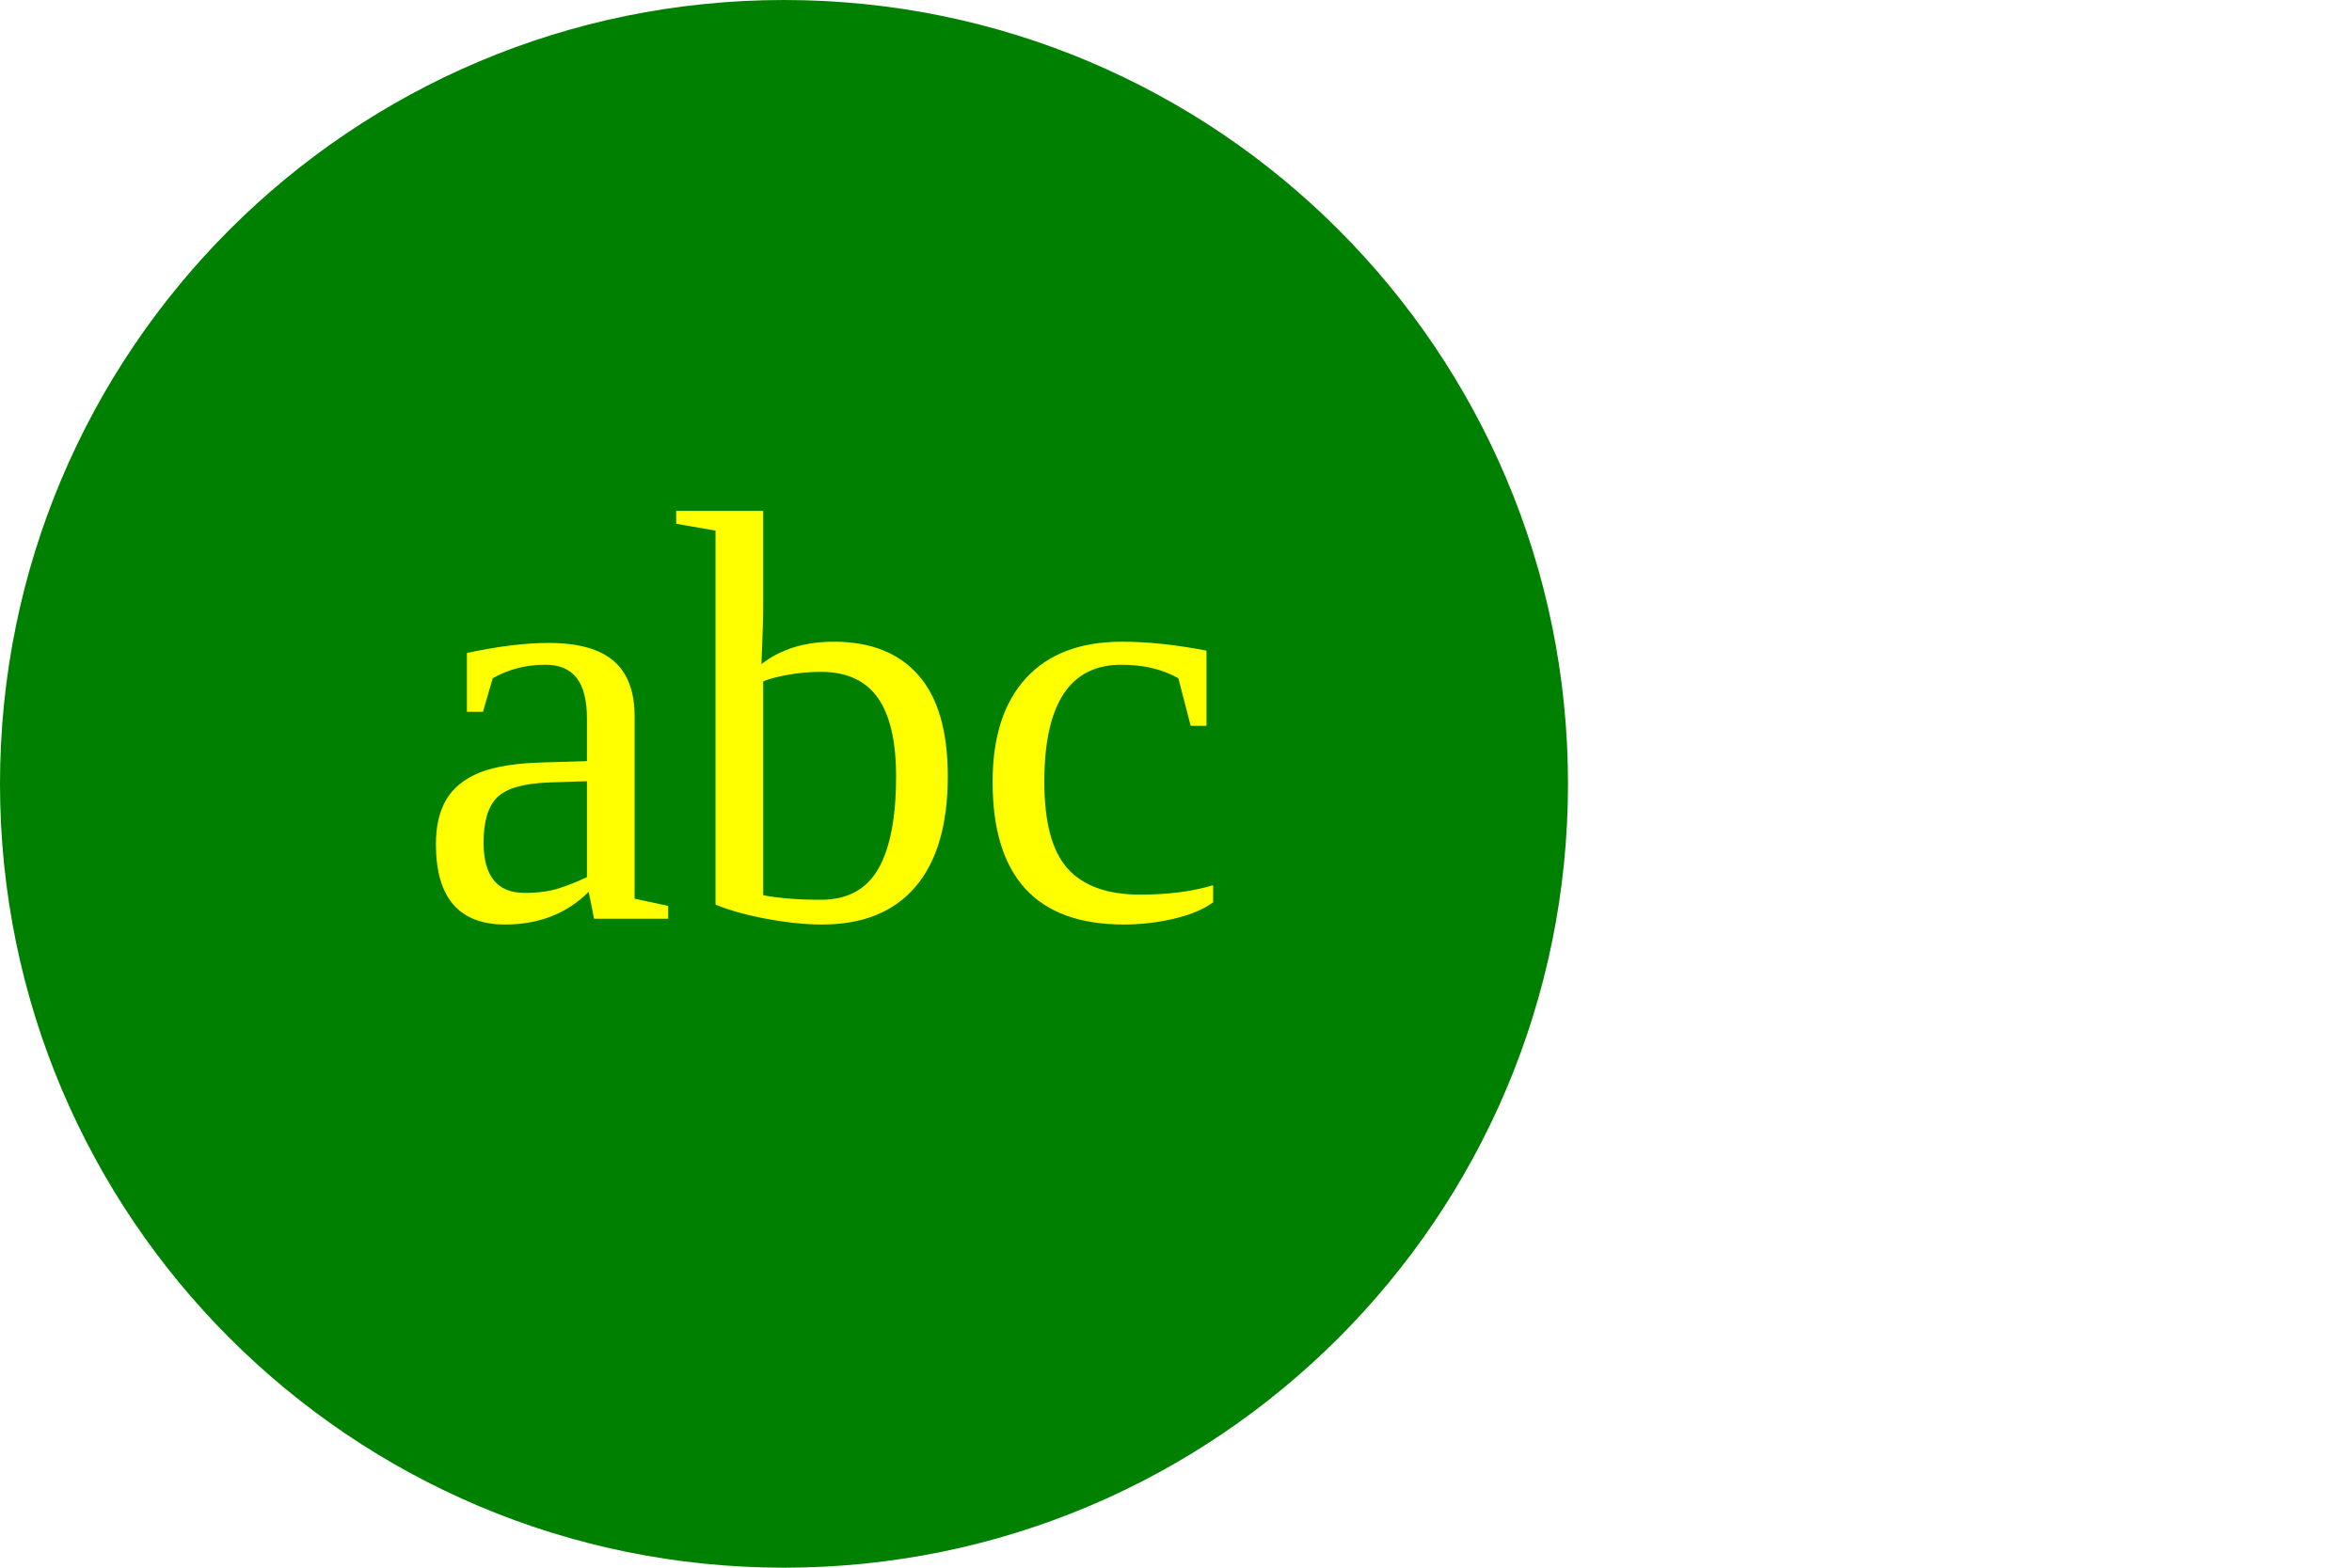
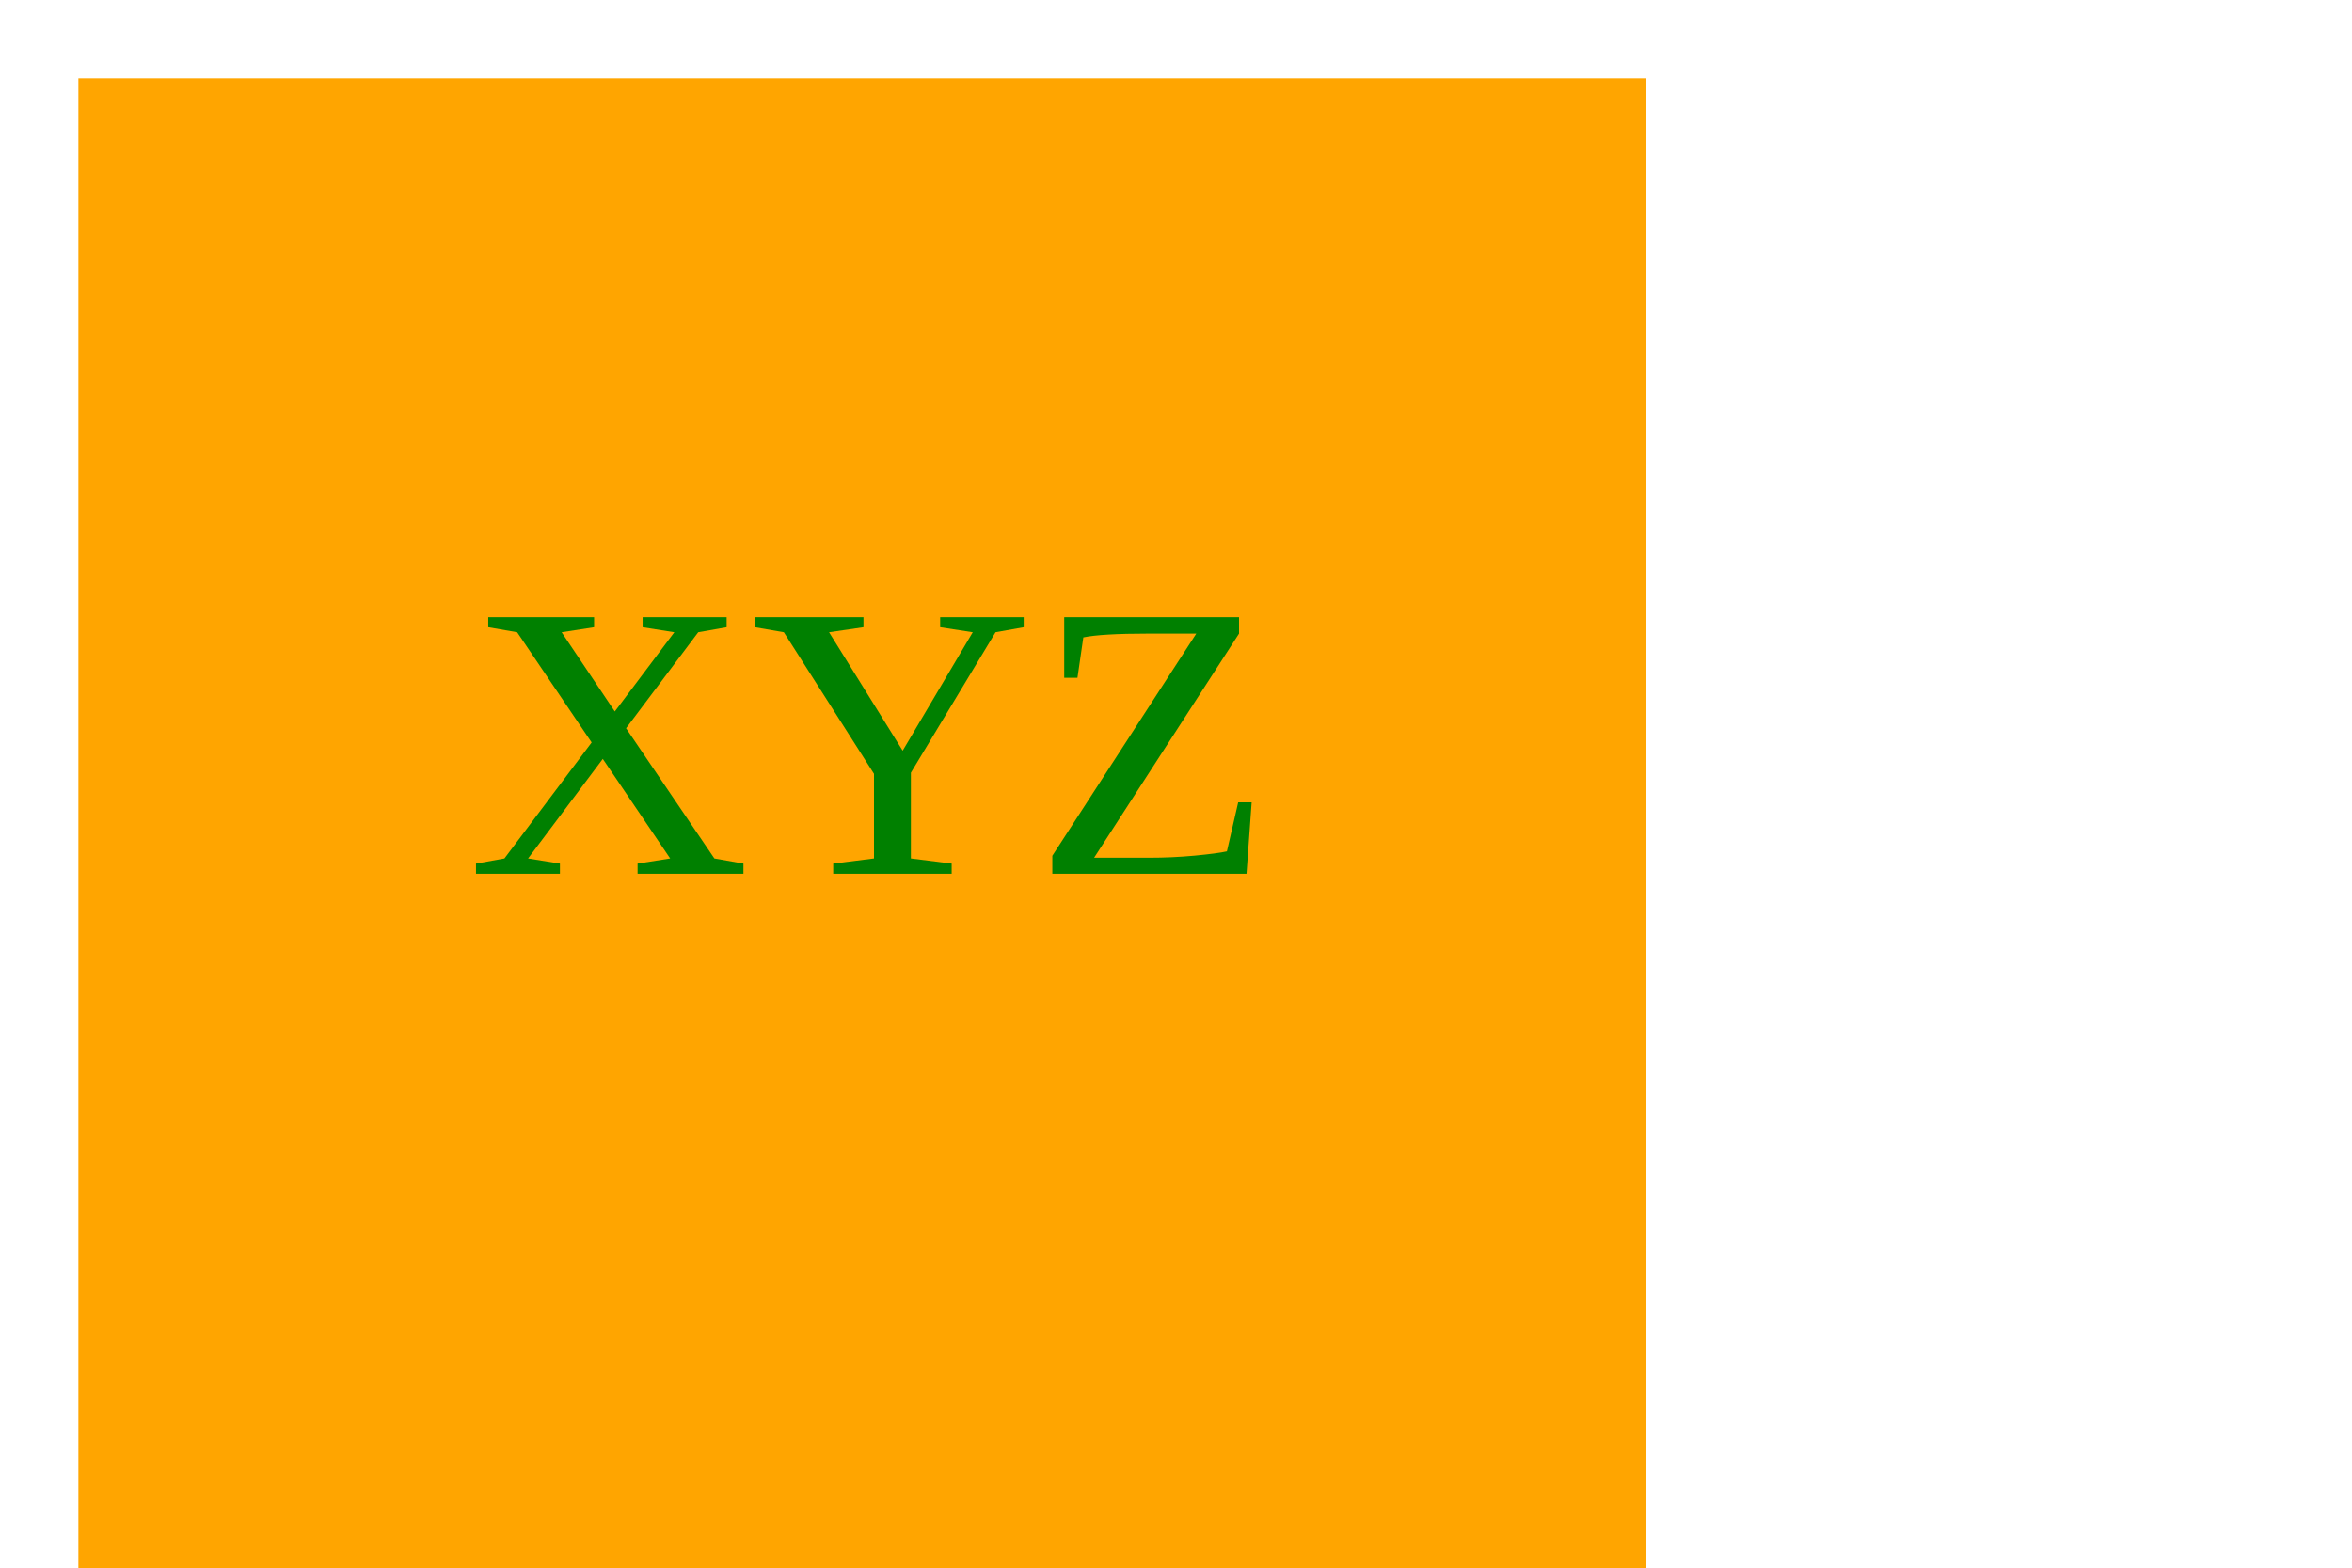
<svg xmlns="http://www.w3.org/2000/svg" version="1.1" width="300" height="200">
-   <circle cx="100" cy="100" r="100" fill="green" />
-   <text font-size="75" x="35%" y="50%" dominant-baseline="middle" text-anchor="middle" fill="yellow">abc</text>
+   <rect x="10" y="10" width="200" height="200" fill="orange" />
+   <text font-size="50" x="37%" y="50%" dominant-baseline="middle" text-anchor="middle" fill="green">XYZ</text>
</svg>
